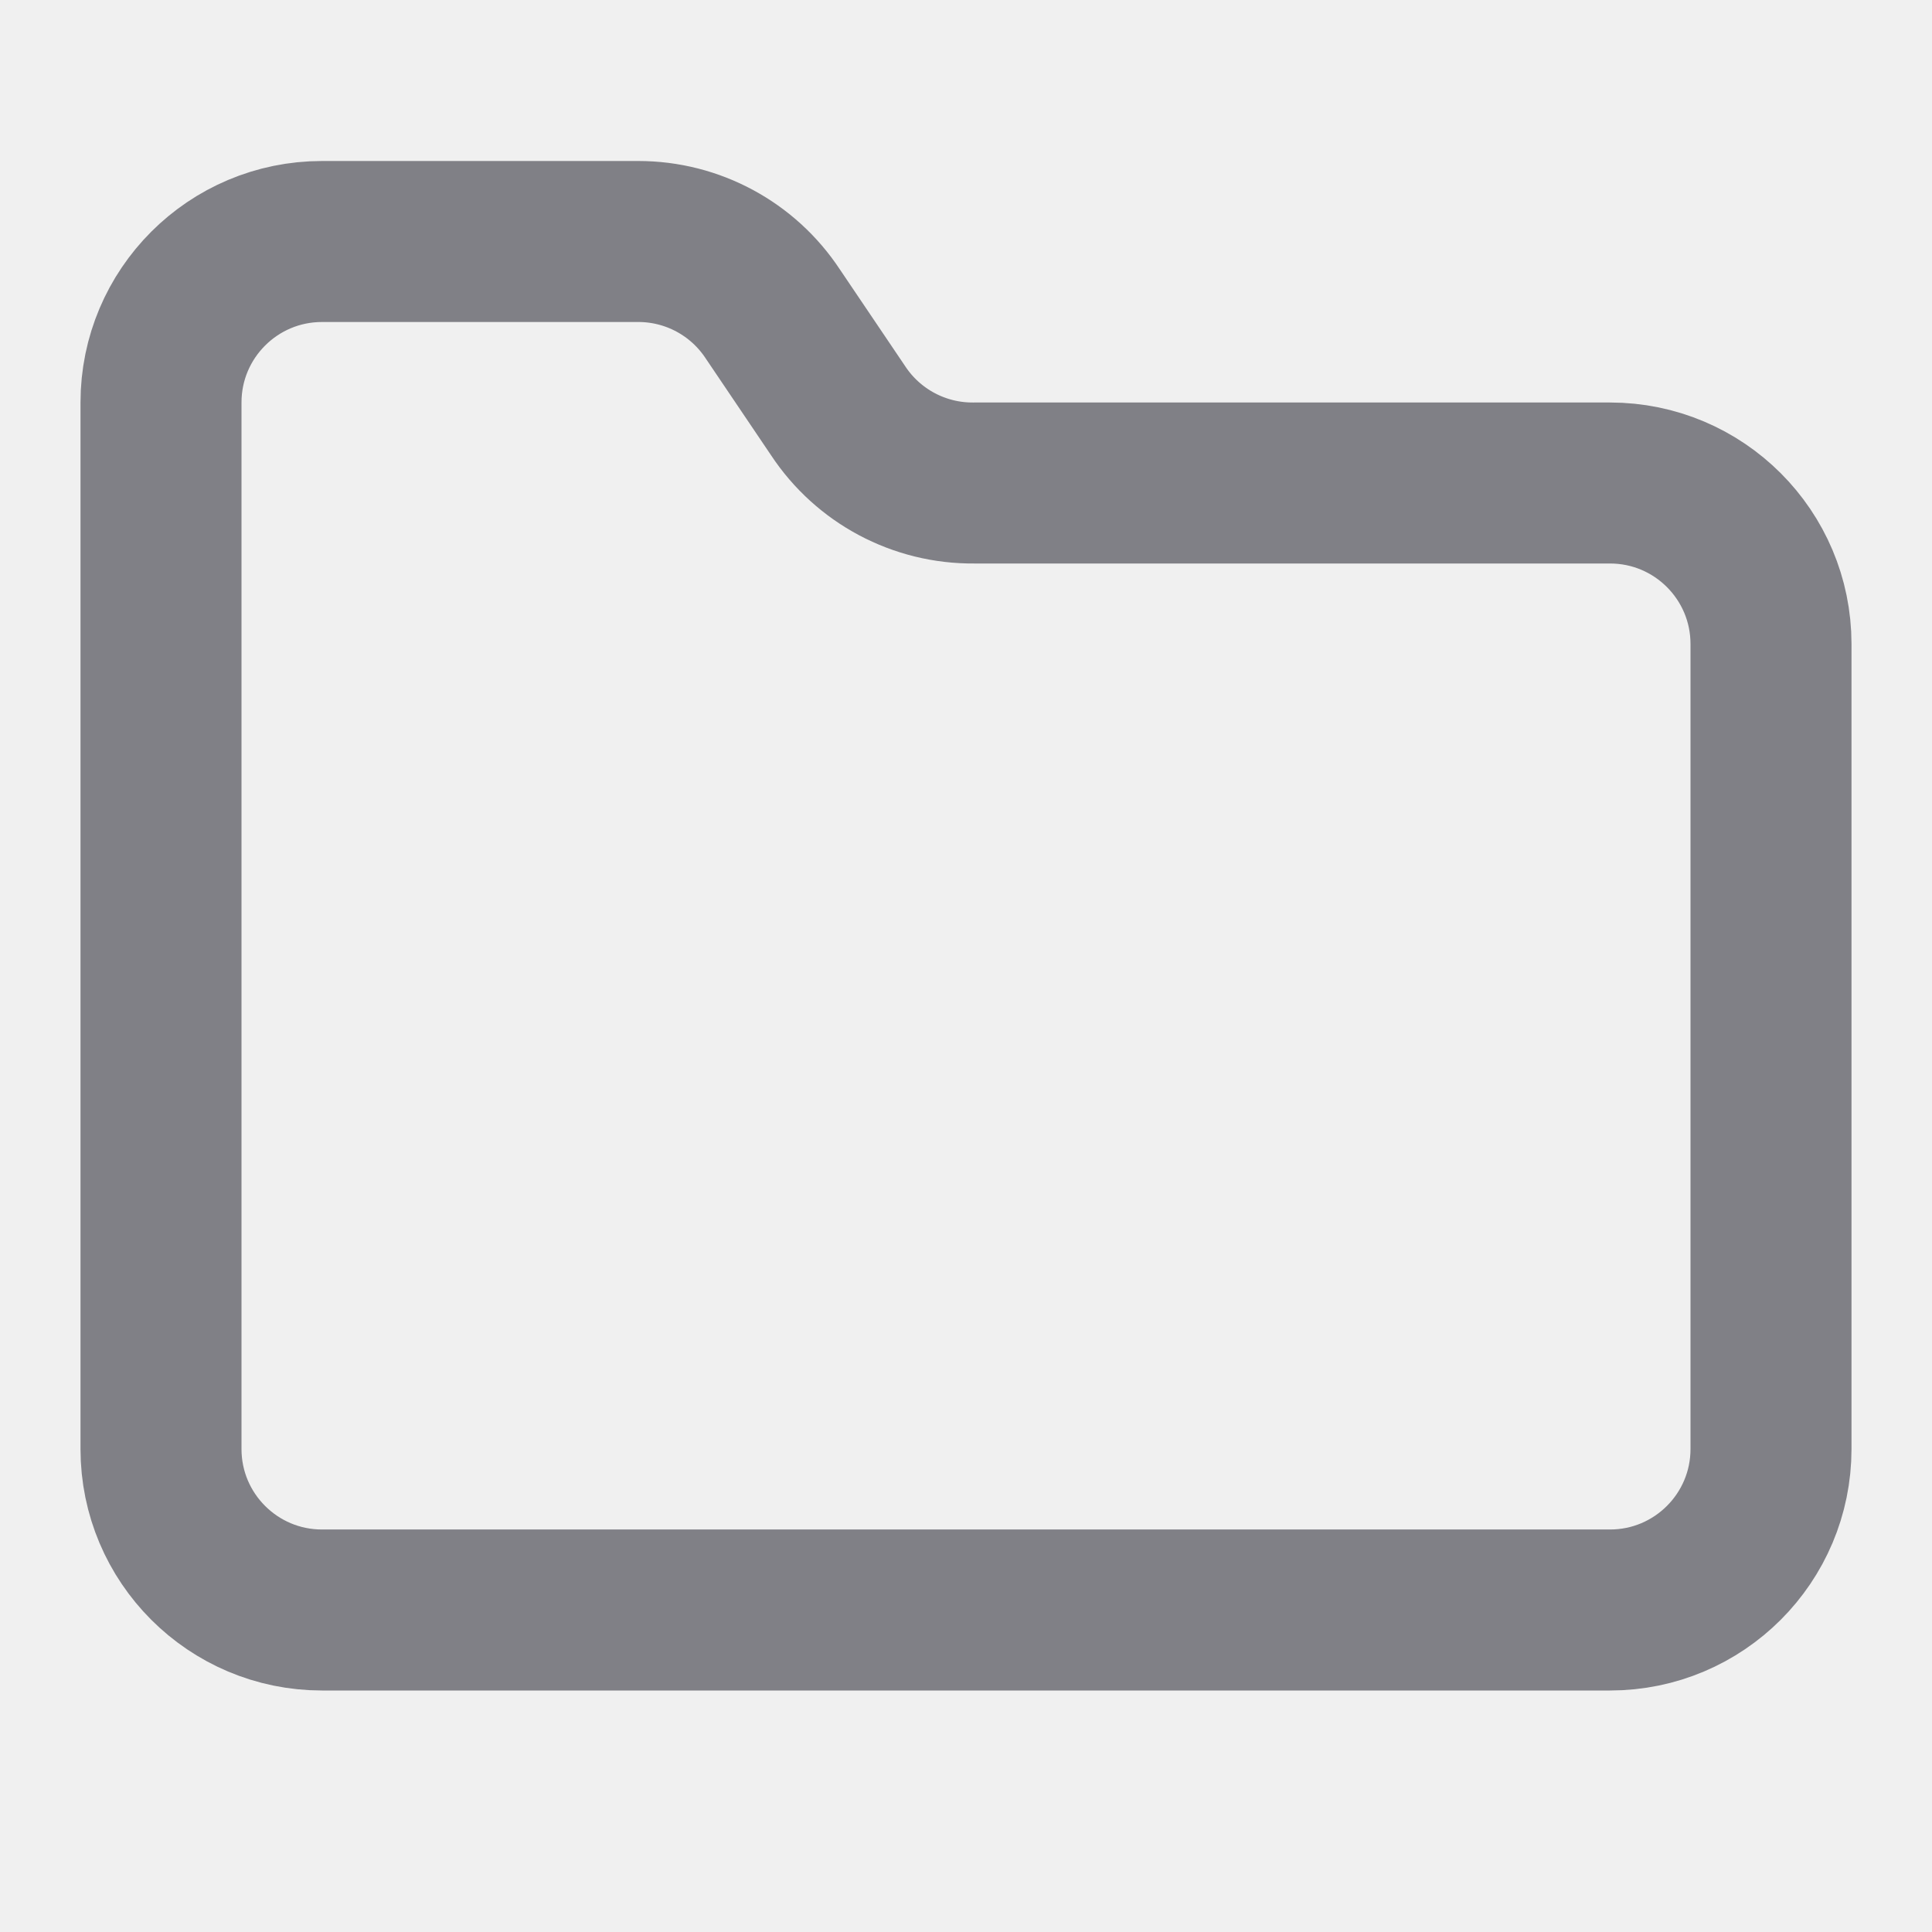
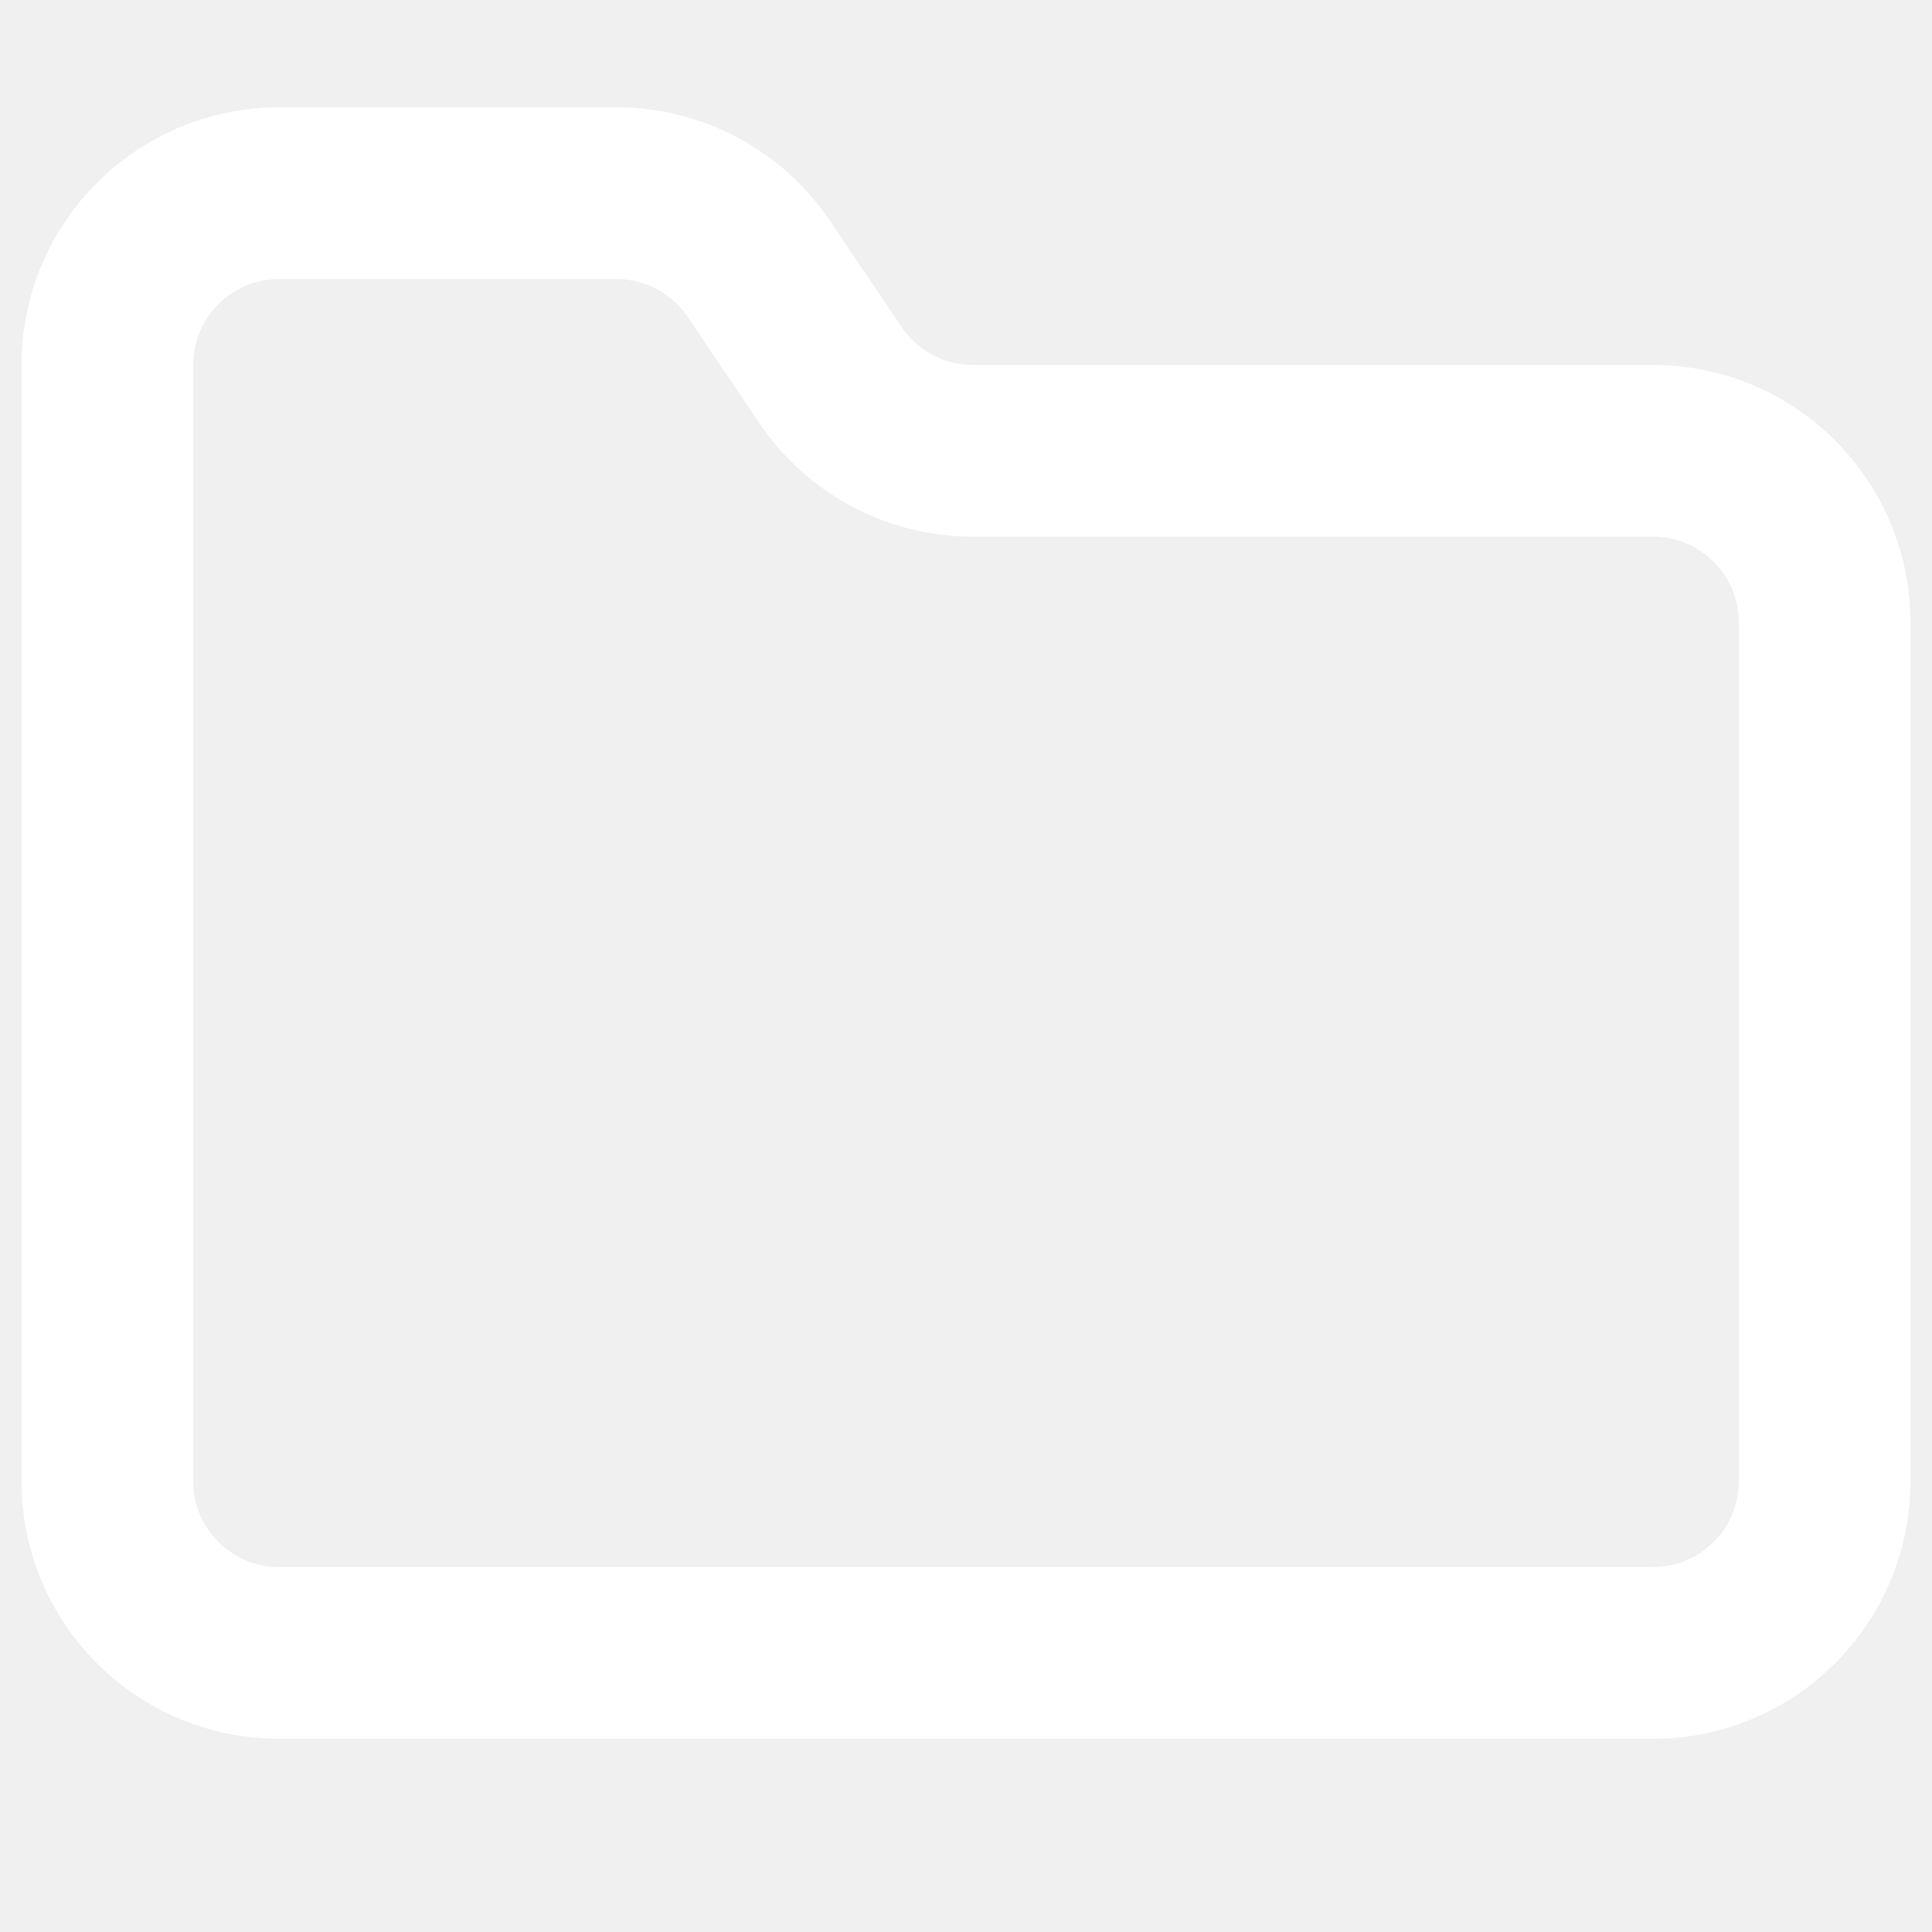
- <svg xmlns="http://www.w3.org/2000/svg" viewBox="0 0 24 24" fill="none" stroke="#808086" stroke-width="2" stroke-linecap="round" stroke-linejoin="round">
+ <svg xmlns="http://www.w3.org/2000/svg" viewBox="0.75 0.75 22.5 22.5" fill="none" stroke="#ffffff" stroke-width="2" stroke-linecap="round" stroke-linejoin="round">
  <path d="M20 20a2 2 0 0 0 2-2V8a2 2 0 0 0-2-2h-7.9a2 2 0 0 1-1.69-.9L9.6 3.9A2 2 0 0 0 7.93 3H4a2 2 0 0 0-2 2v13a2 2 0 0 0 2 2Z" />
</svg>
